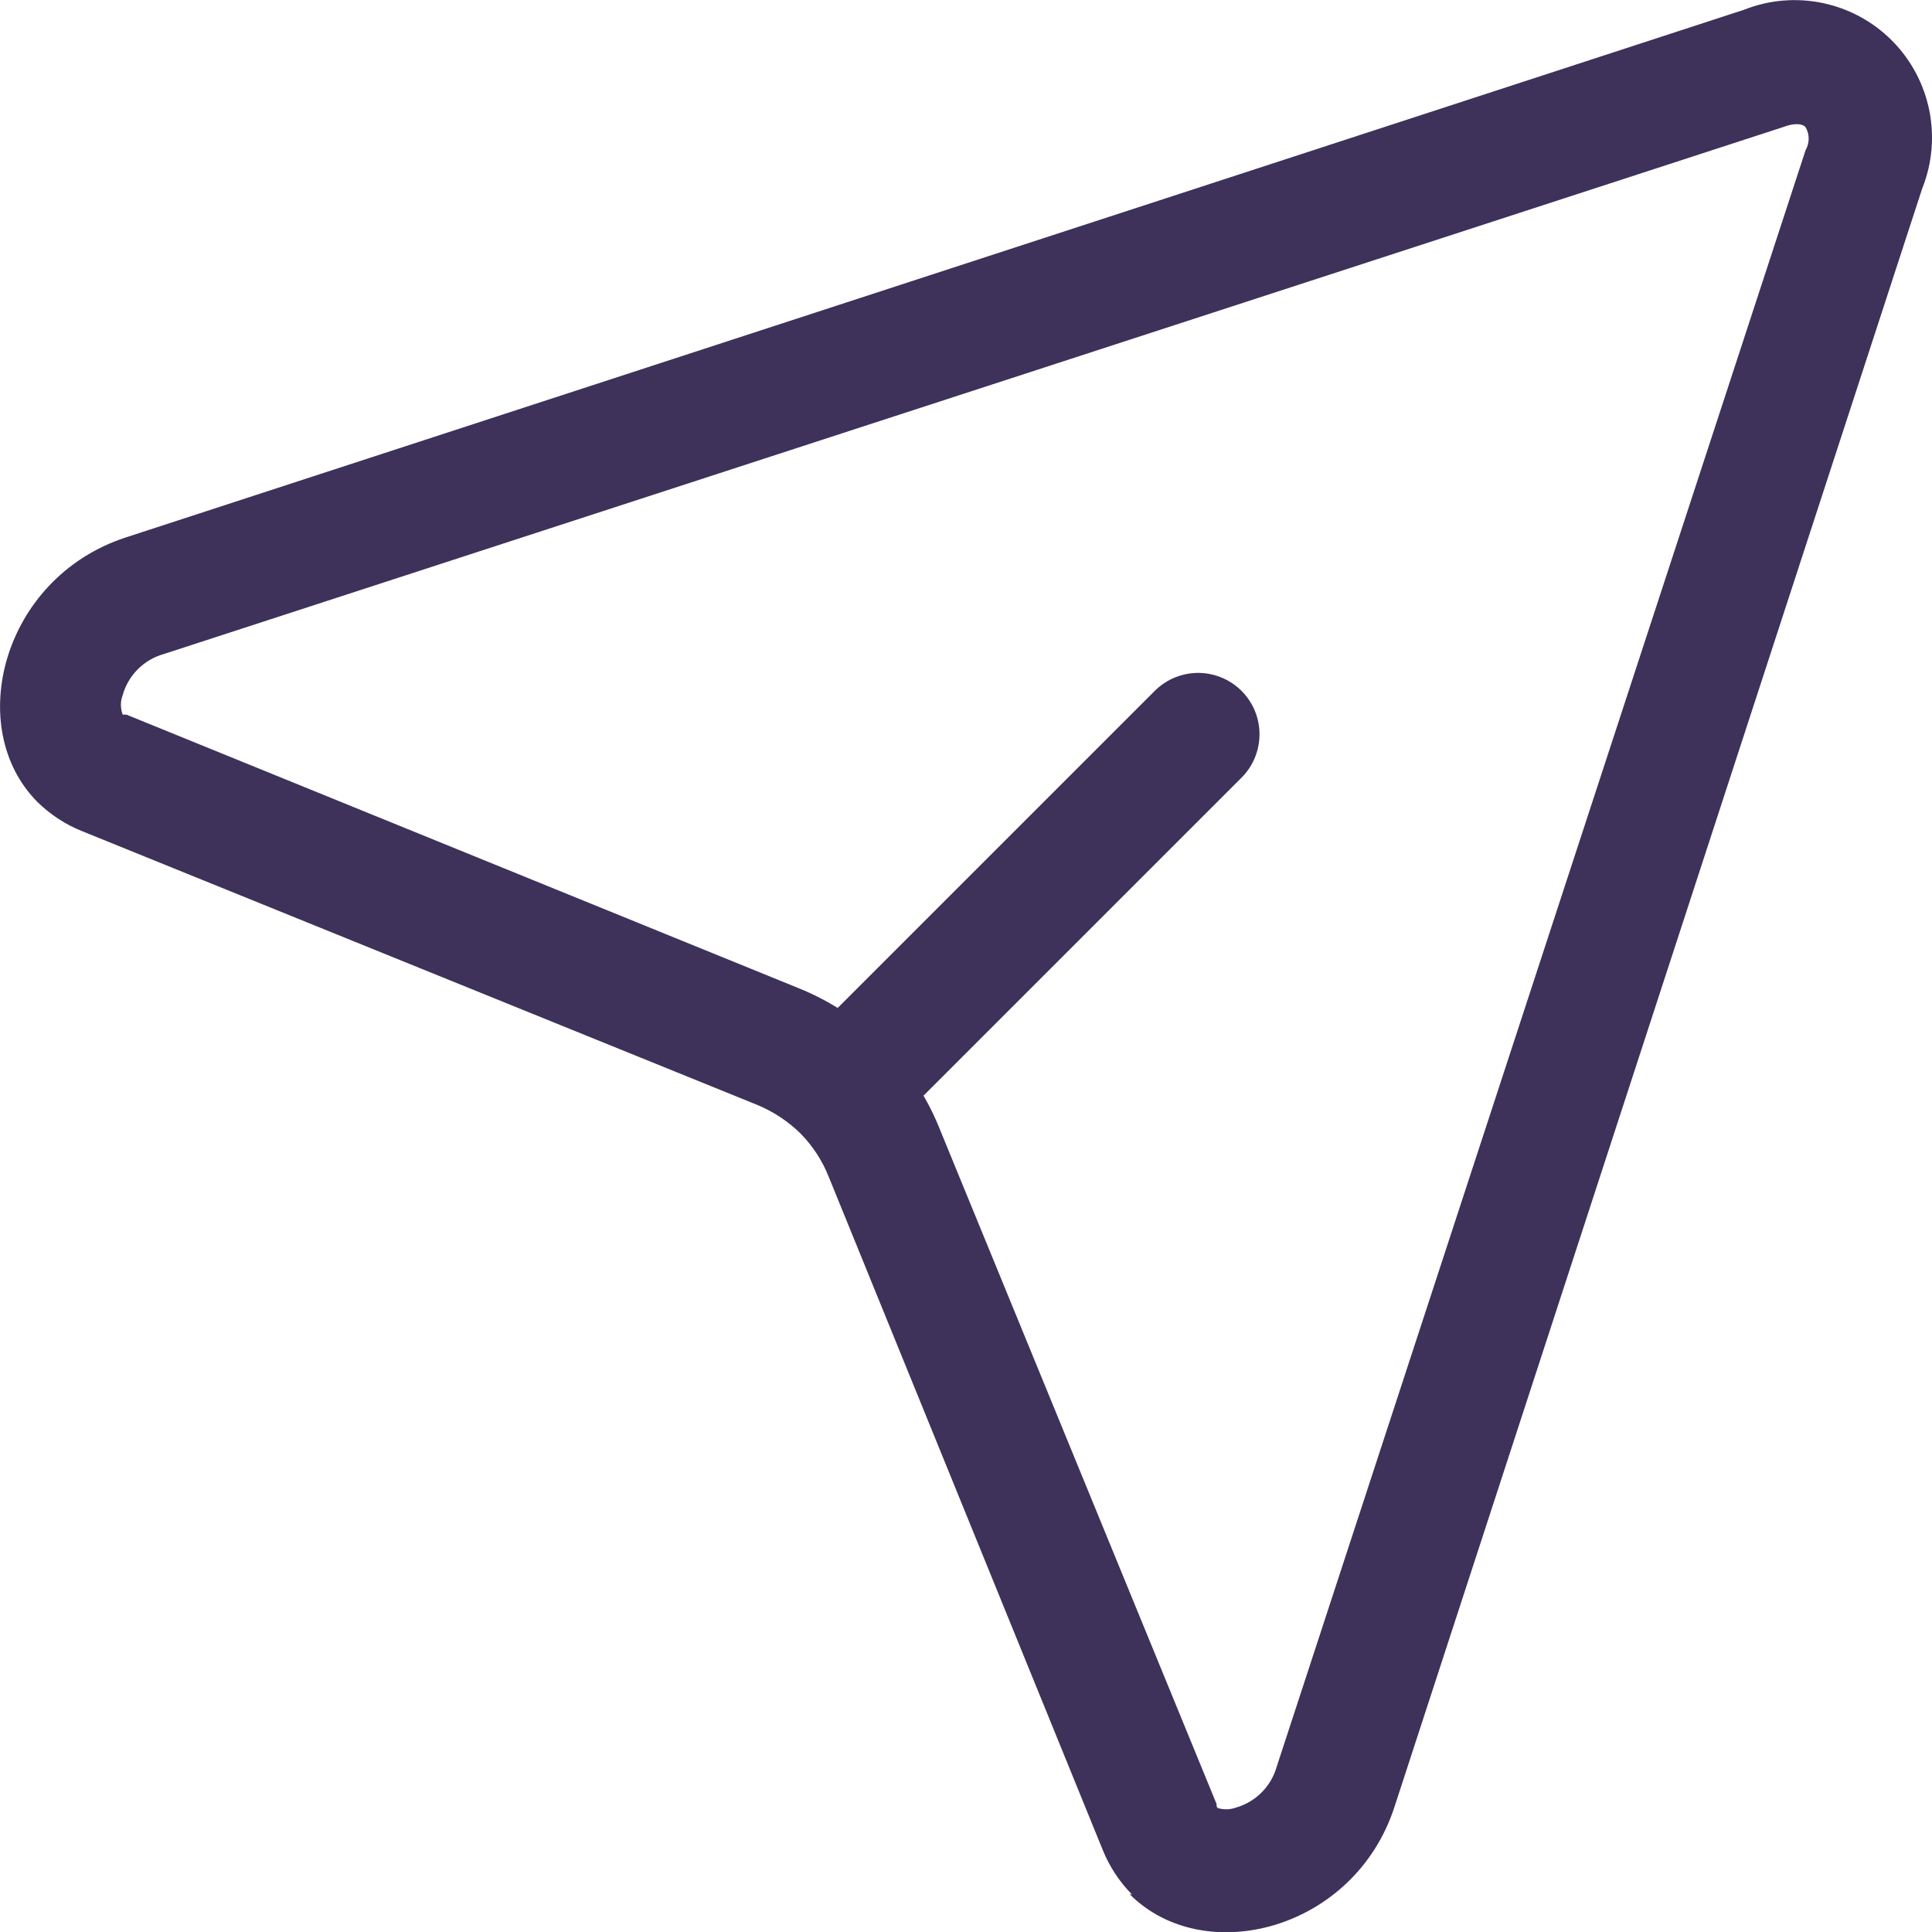
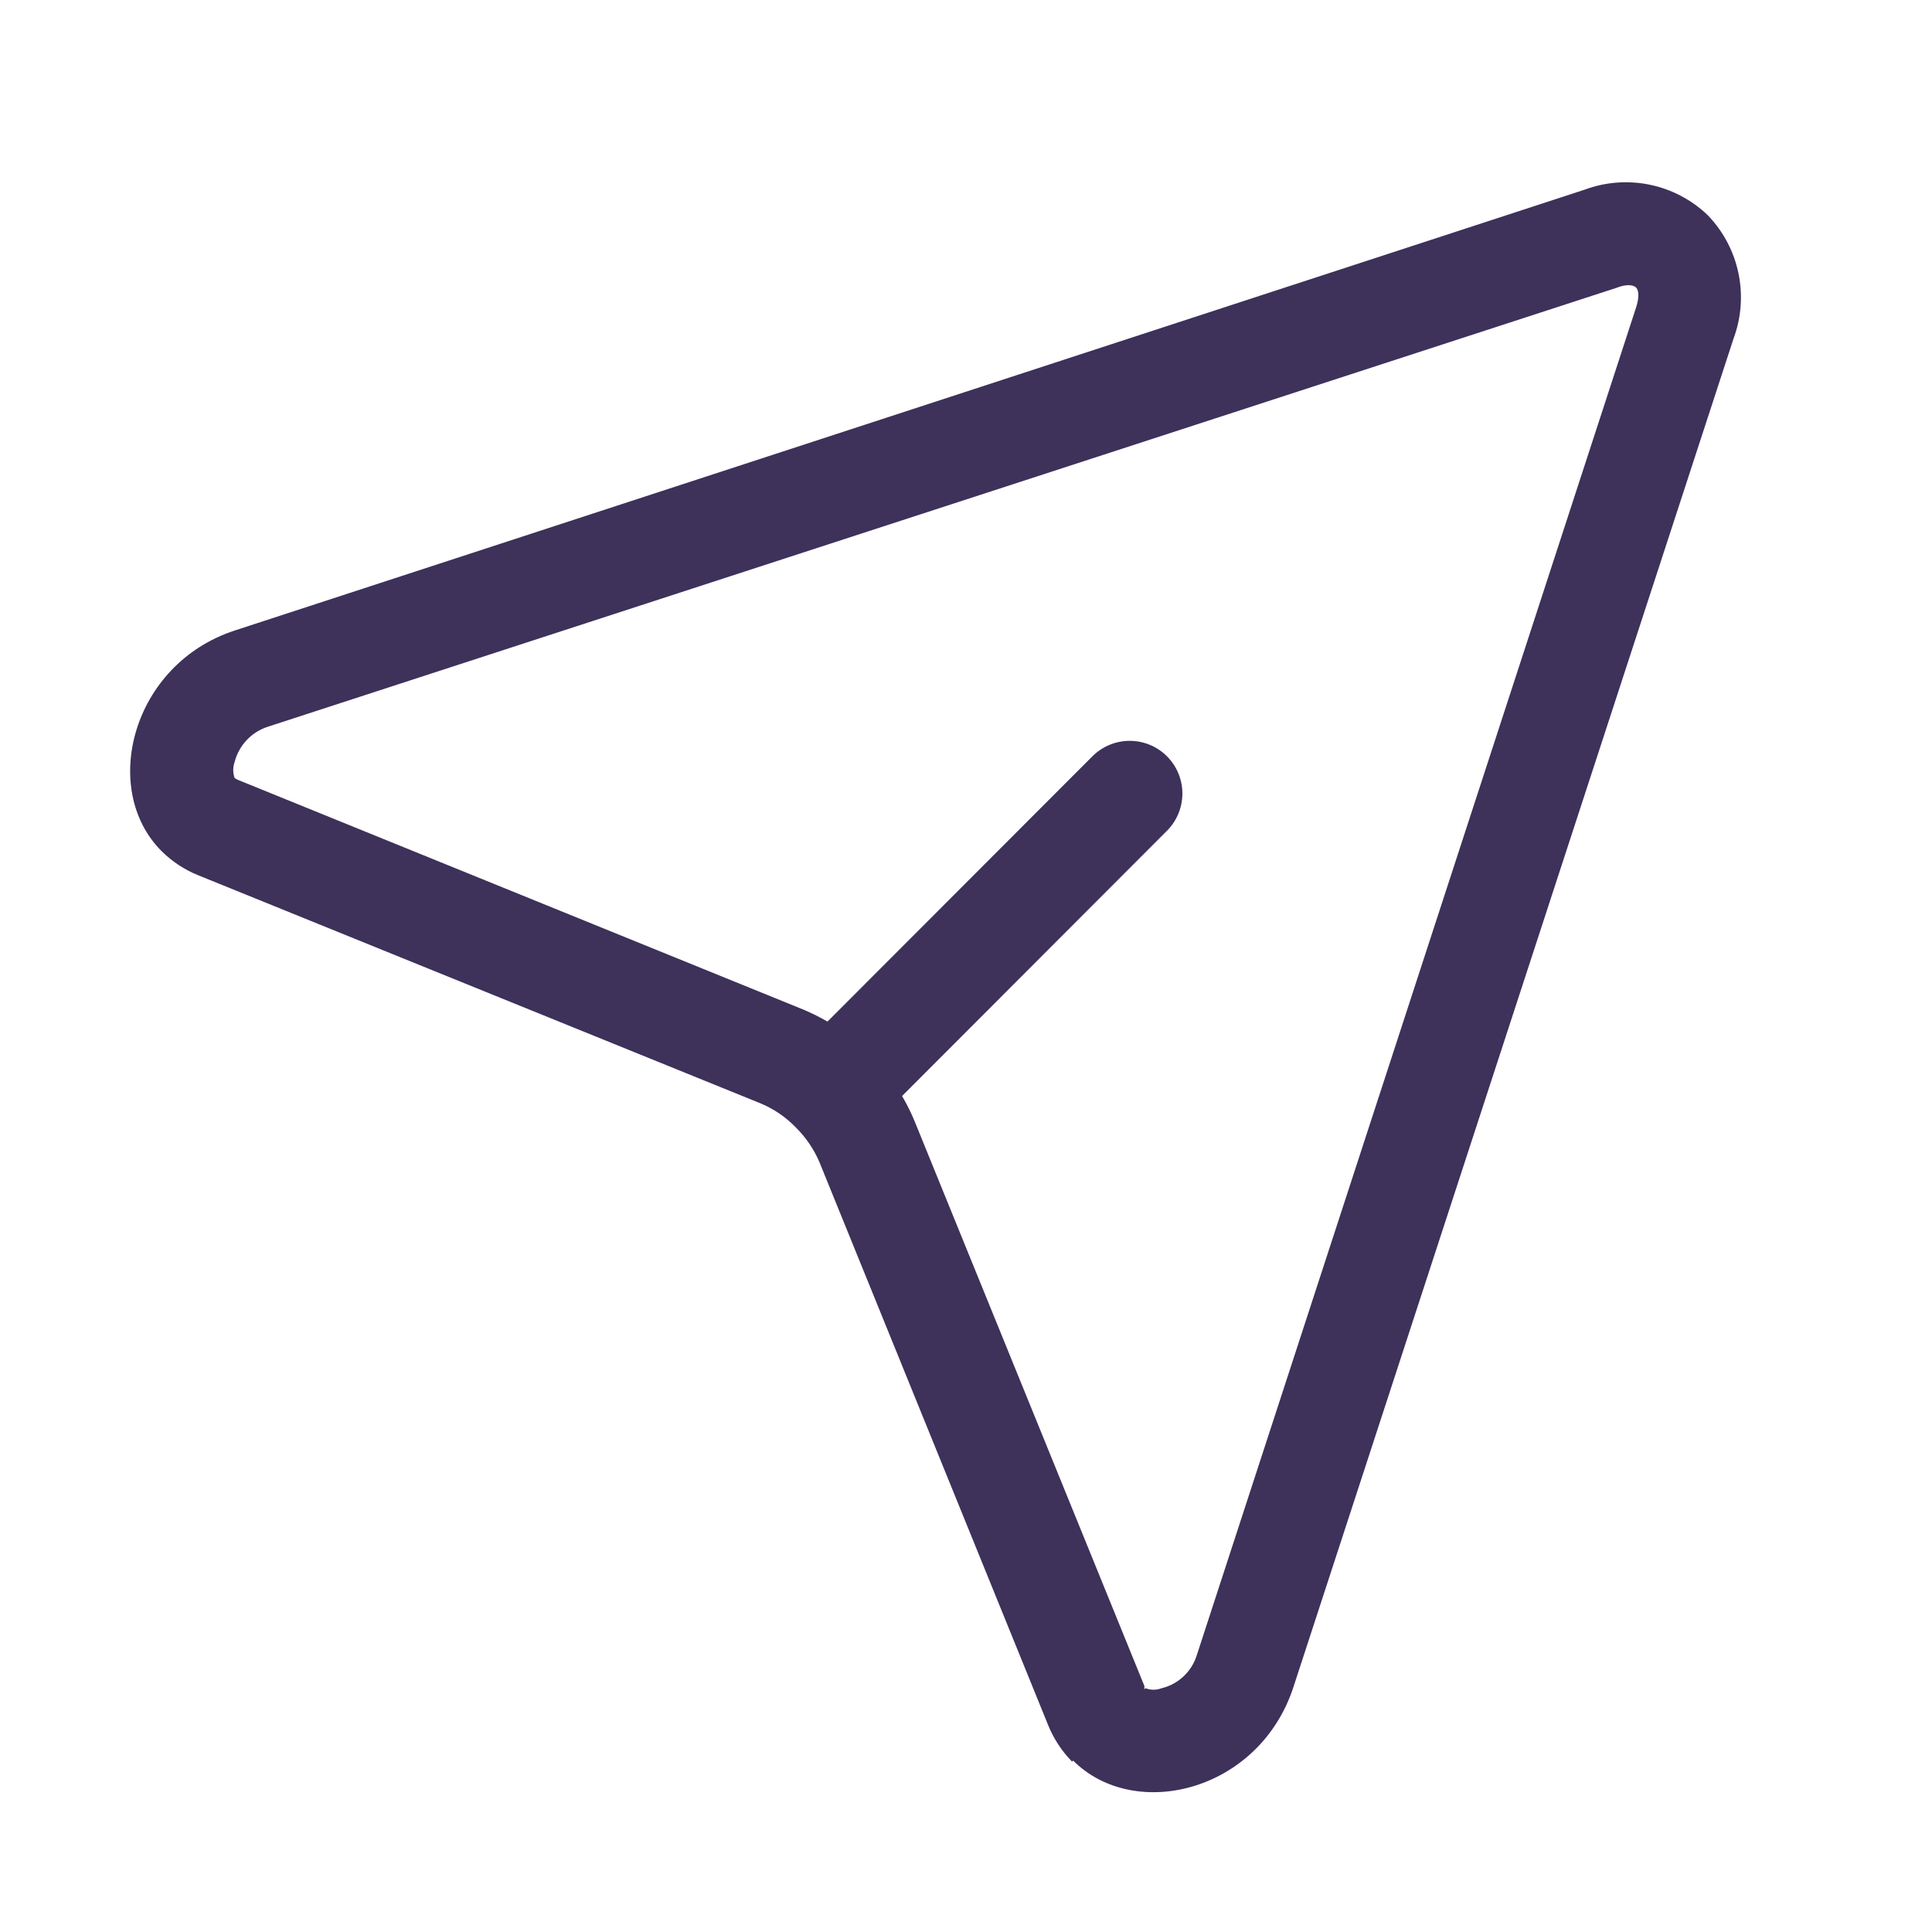
- <svg xmlns="http://www.w3.org/2000/svg" viewBox="0 0 47.23 47.23">
+ <svg xmlns="http://www.w3.org/2000/svg" id="Layer_1" data-name="Layer 1" viewBox="0 0 55 55">
  <defs>
    <style>.cls-1,.cls-4{fill:none;}.cls-2{clip-path:url(#clip-path);}.cls-3{fill:#3e315a;}.cls-4{stroke:#3e315a;stroke-linecap:round;stroke-linejoin:round;stroke-width:3px;}</style>
-     <clipPath id="clip-path" transform="translate(-4.26 -17.54)">
-       <rect class="cls-1" x="9.94" y="10.28" width="49.16" height="48.47" transform="translate(-14.3 34.52) rotate(-45)" />
+     <clipPath id="clip-path">
+       <rect class="cls-1" x="9.25" y="-1.87" width="47.71" height="47.04" transform="translate(-5.61 29.75) rotate(-45)" />
    </clipPath>
  </defs>
-   <g id="Layer_2" data-name="Layer 2">
-     <g id="Layer_1-2" data-name="Layer 1">
-       <g class="cls-2">
-         <g id="Group_1167" data-name="Group 1167">
-           <g id="Path_37" data-name="Path 37">
-             <path class="cls-1" d="M38.35,61.71l12.9-39.56a3.36,3.36,0,0,0-1.89-4.37,3.4,3.4,0,0,0-2.47,0L7.33,30.68c-3.51,1.15-4.21,5.9-1.06,7.18l16.45,6.69a3.15,3.15,0,0,1,1.75,1.76l6.7,16.46C32.45,65.92,37.21,65.22,38.35,61.71Z" transform="translate(-4.26 -17.54)" />
-             <path class="cls-3" d="M34,61.73a.7.7,0,0,0,.47,0,1.45,1.45,0,0,0,1-1L48.4,21.21a.56.56,0,0,0,0-.56c-.09-.1-.3-.1-.56,0L8.26,33.53a1.45,1.45,0,0,0-1,1,.67.67,0,0,0,0,.48l.09,0,16.44,6.69a6.22,6.22,0,0,1,2.06,1.36,6,6,0,0,1,1.35,2L34,61.64c0,.07,0,.09.06.09m-2.13,2.12a3.33,3.33,0,0,1-.71-1.08l-6.7-16.46a3.19,3.19,0,0,0-.69-1.06,3.32,3.32,0,0,0-1.06-.7L6.27,37.86a3.32,3.32,0,0,1-1.09-.71c-1.81-1.81-.87-5.48,2.15-6.47l39.56-12.9a3.36,3.36,0,0,1,4.36,4.37L38.35,61.71C37.37,64.73,33.7,65.67,31.88,63.85Z" transform="translate(-4.26 -17.54)" />
-           </g>
-           <path id="Path_38" data-name="Path 38" class="cls-4" d="M33.55,35.49,25.74,43.3" transform="translate(-4.26 -17.54)" />
-         </g>
+   <g class="cls-2">
+     <g id="Group_1167" data-name="Group 1167">
+       <g id="Path_37" data-name="Path 37">
+         <path class="cls-1" d="M36.83,48,49.35,9.64A3.27,3.27,0,0,0,47.51,5.4a3.31,3.31,0,0,0-2.4,0L6.72,17.92c-3.4,1.11-4.08,5.73-1,7l16,6.49a3.06,3.06,0,0,1,1.71,1.71l6.5,16C31.1,52.12,35.72,51.44,36.83,48Z" />
+         <path class="cls-3" d="M32.61,48.06a.64.64,0,0,0,.46,0,1.39,1.39,0,0,0,1-.94L46.58,8.74c.08-.25.08-.46,0-.55s-.3-.1-.55,0L7.62,20.69a1.43,1.43,0,0,0-.94,1,.68.68,0,0,0,0,.46s0,0,.09.05l16,6.5a5.9,5.9,0,0,1,3.3,3.3l6.51,16a.24.24,0,0,0,0,.09m-2.06,2.06a3.19,3.19,0,0,1-.69-1.06l-6.5-16a3.13,3.13,0,0,0-.68-1,3,3,0,0,0-1-.68l-16-6.49a3.15,3.15,0,0,1-1.05-.69c-1.76-1.76-.85-5.32,2.08-6.28L45.11,5.4a3.37,3.37,0,0,1,3.51.73,3.37,3.37,0,0,1,.73,3.51L36.83,48C35.87,51,32.31,51.88,30.55,50.12Z" />
      </g>
+       <path id="Path_38" data-name="Path 38" class="cls-4" d="M32.16,22.59l-7.57,7.58" />
    </g>
  </g>
</svg>
